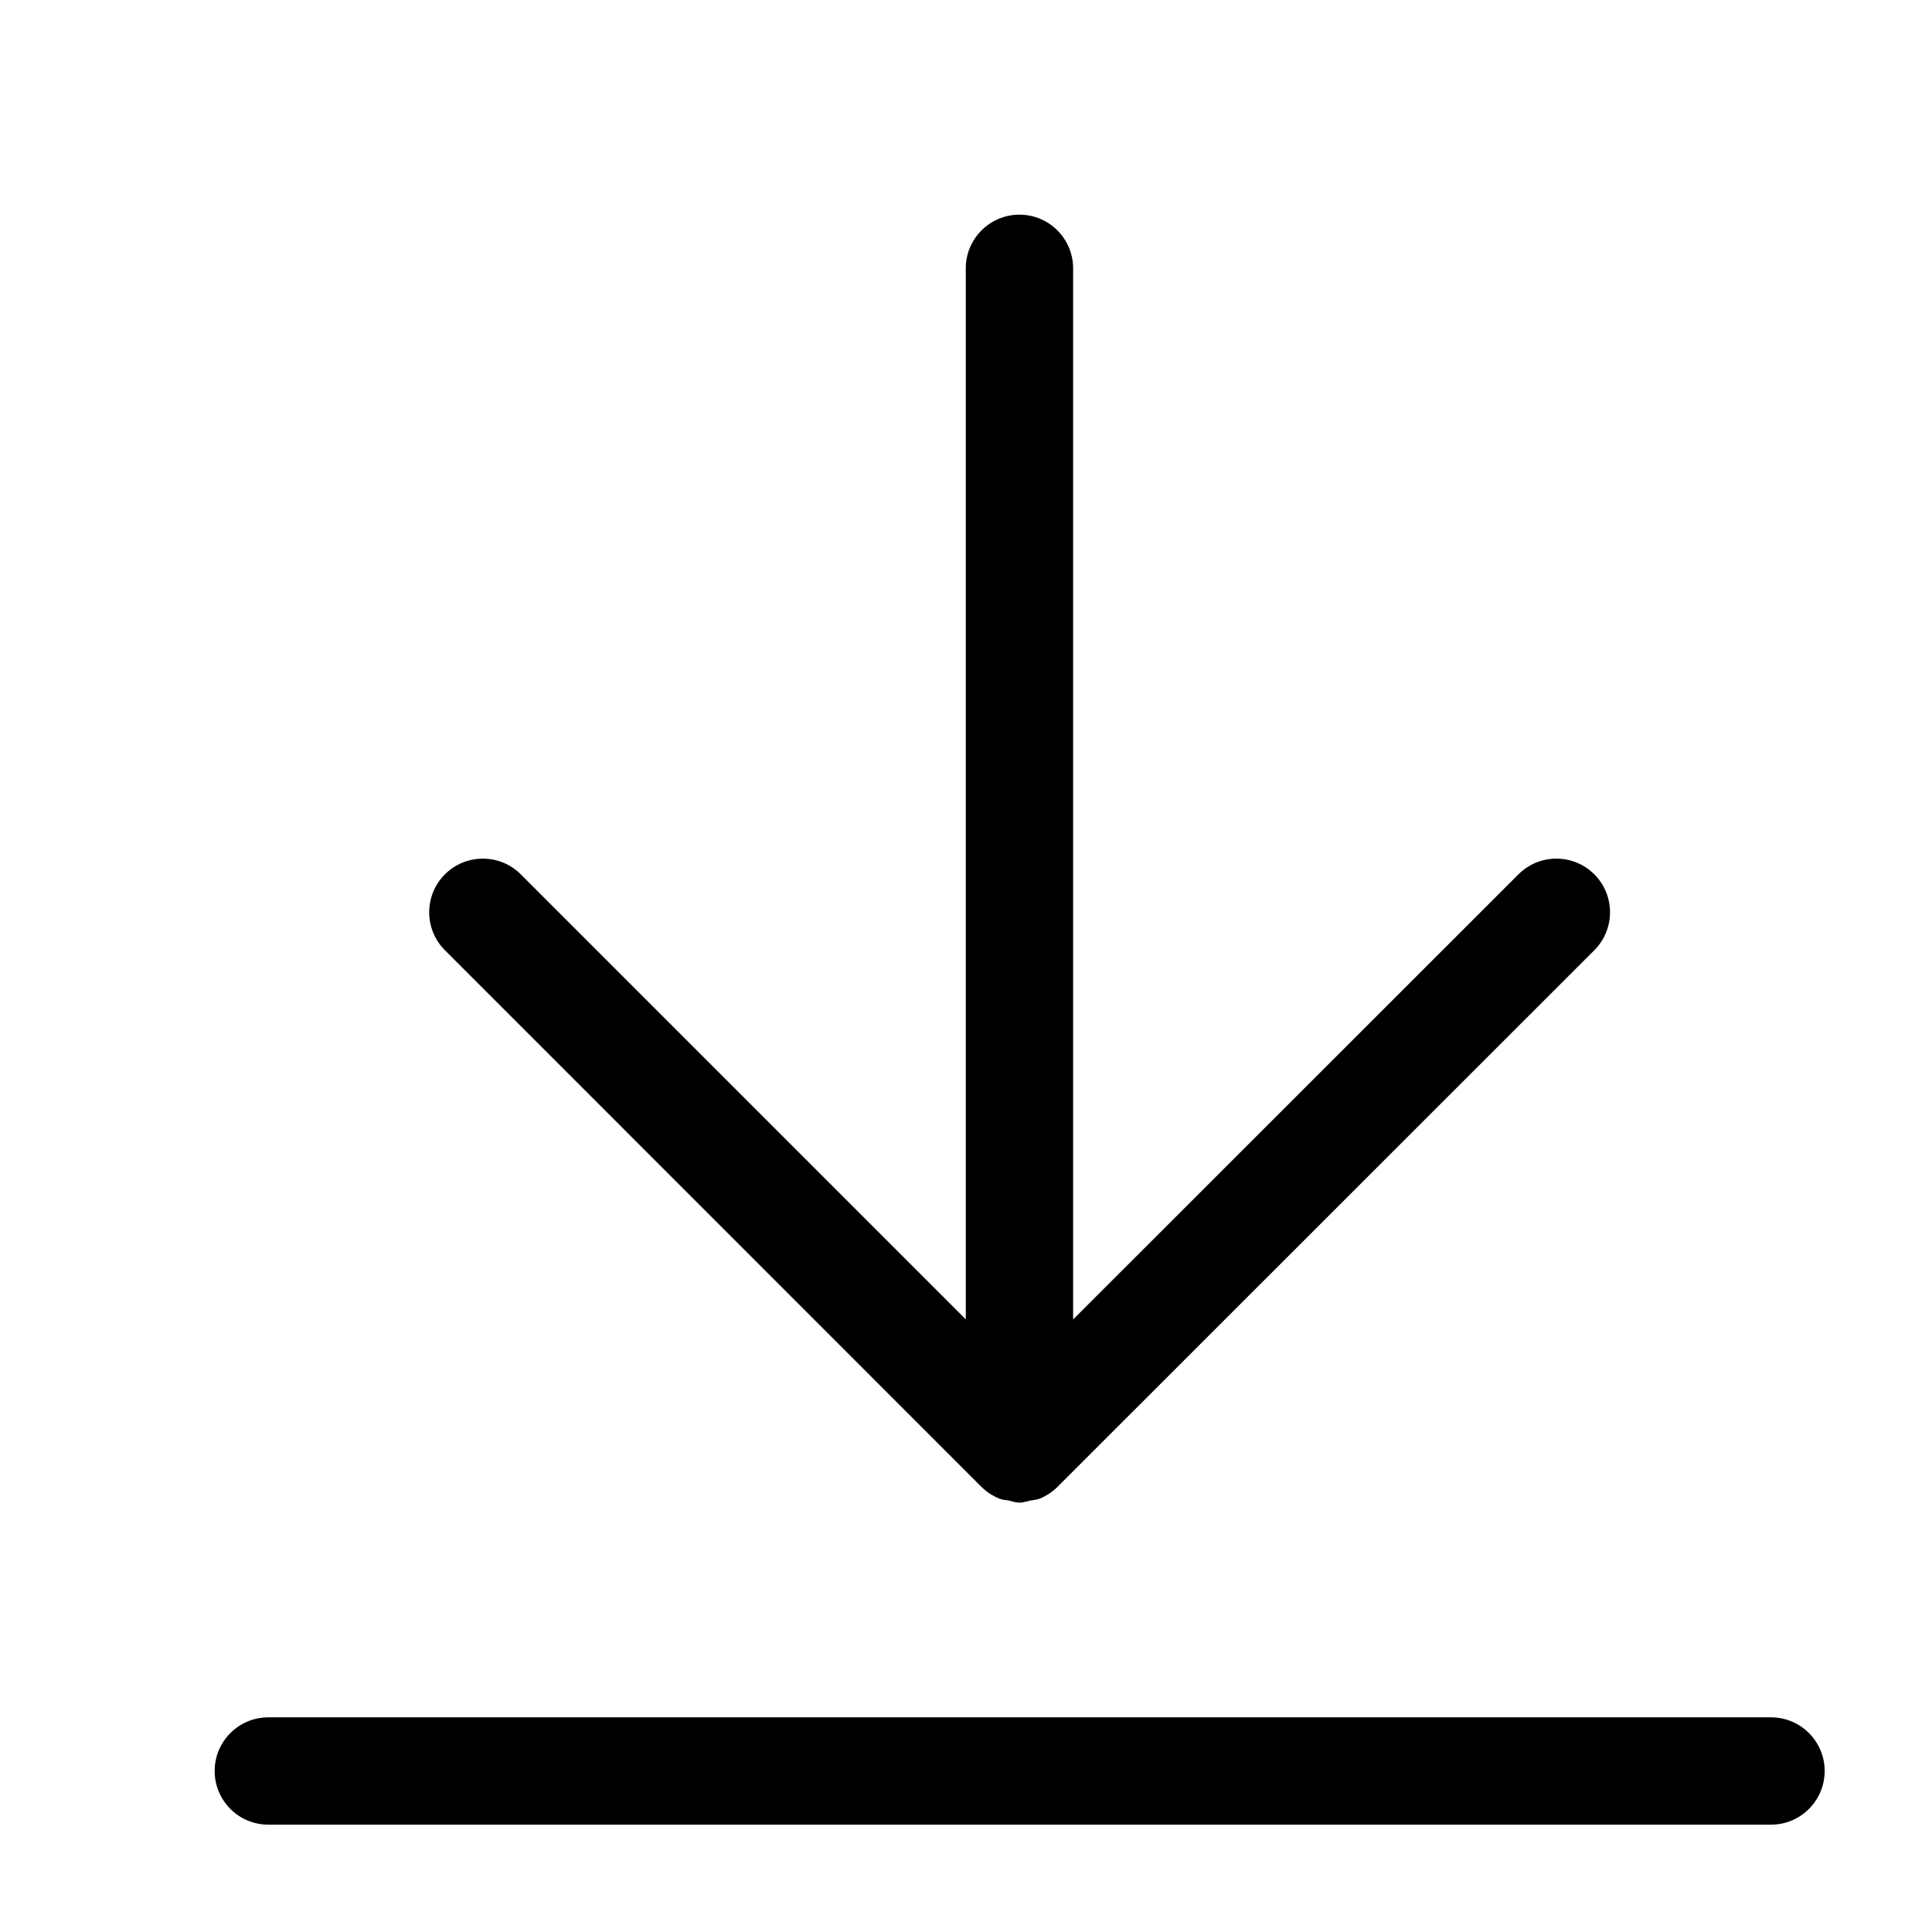
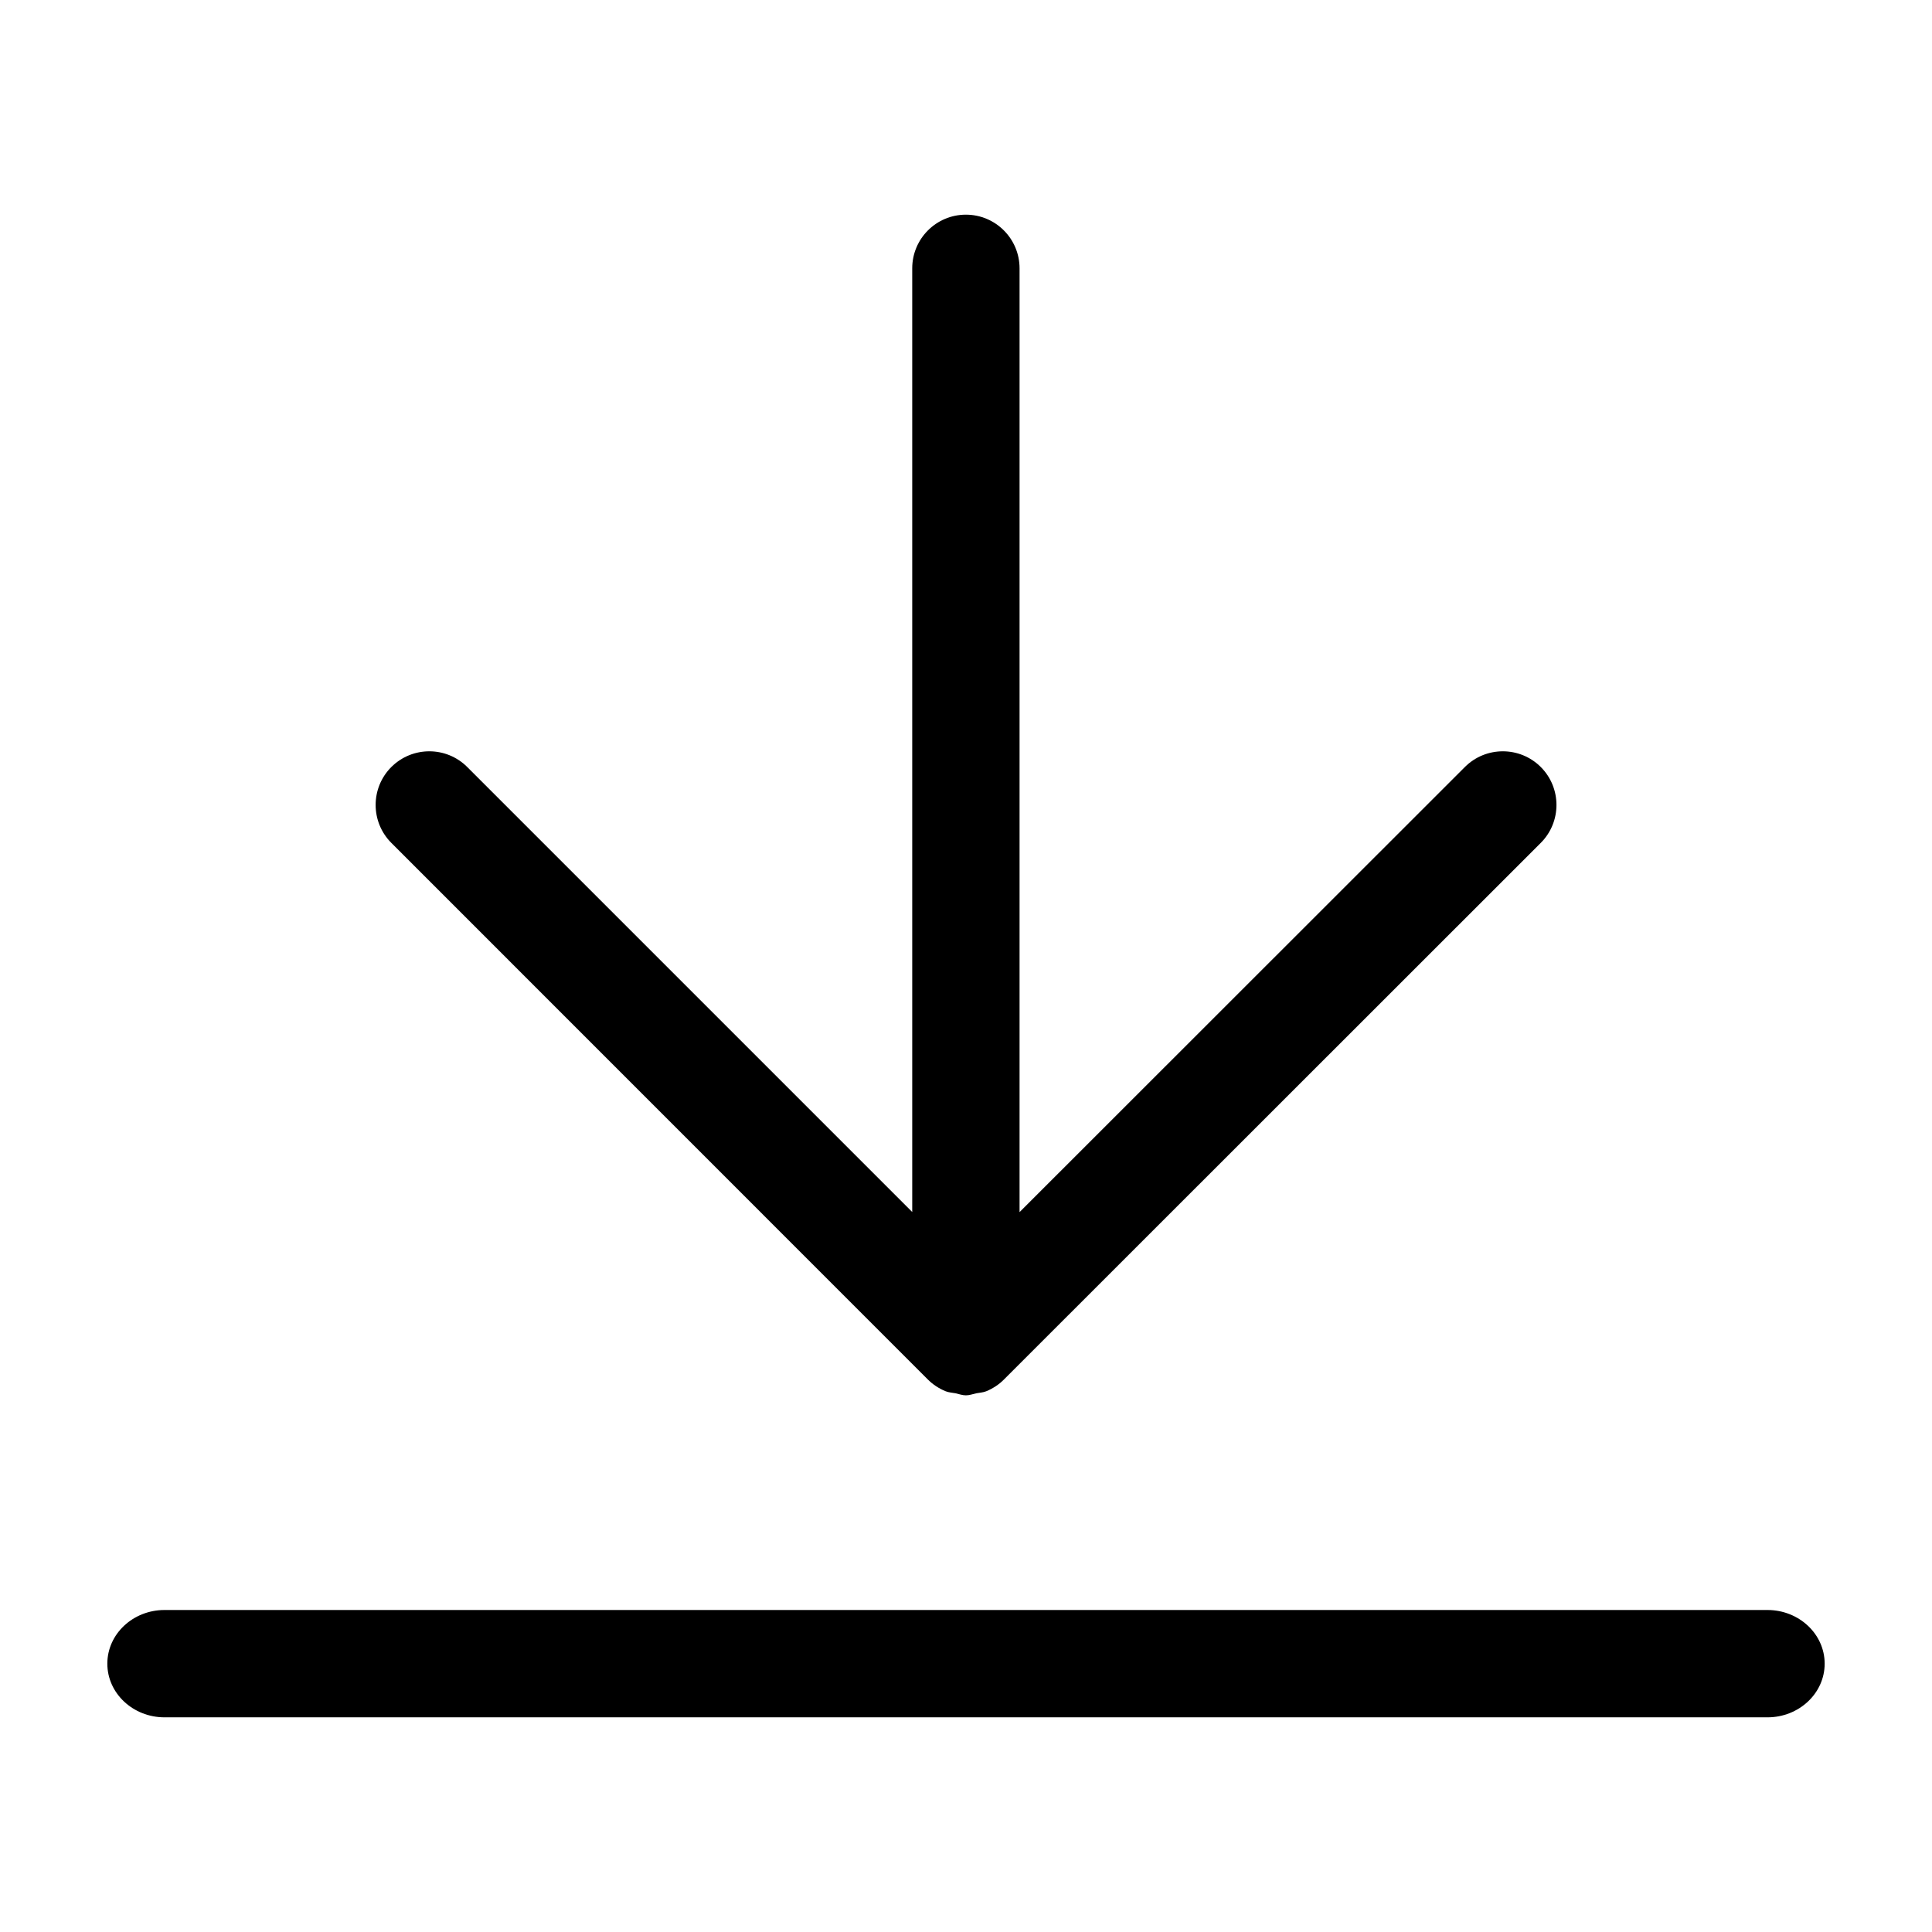
<svg xmlns="http://www.w3.org/2000/svg" width="18" height="18" viewBox="0 0 18 18">
-   <path d="M9.143 13.852l-4.998-4.999c-.195-.195-.195-.512 0-.707.196-.195.512-.195.707 0l4.146 4.146 0-9.792c0-.276.224-.5.5-.5.276 0 .5.224.5.5l0 9.793 4.149-4.147c.195-.195.512-.195.707 0 .195.195.195.512 0 .707l-5.001 4.999c-.046.047-.103.084-.165.11-.03.012-.062.013-.093.019-.033.007-.062.019-.097.019-.034 0-.064-.012-.096-.019-.031-.006-.063-.007-.093-.019-.063-.026-.119-.063-.166-.11zM16.5 16c.276 0 .5.224.5.5 0 .276-.224.5-.5.5l-14 0c-.276 0-.5-.224-.5-.5 0-.276.224-.5.5-.5l14 0z" fill="#000" fill-rule="evenodd" />
+   <path d="M8.644 12.852l-4.998-4.999c-.195-.195-.195-.512 0-.707.196-.195.512-.195.707 0l4.146 4.146 0-8.792c0-.276.224-.5.5-.5.276 0 .5.224.5.5l0 8.793 4.149-4.147c.195-.195.512-.195.707 0 .195.195.195.512 0 .707l-5.001 4.999c-.046.047-.103.084-.165.11-.03.012-.062.013-.093.019-.033.007-.062.019-.097.019-.034 0-.064-.012-.096-.019-.031-.006-.063-.007-.093-.019-.063-.026-.119-.063-.166-.11zM16.467 15c.294 0 .533.224.533.5 0 .276-.239.5-.533.5L1.533 16C1.239 16 1 15.776 1 15.5c0-.276.239-.5.533-.5L16.467 15z" fill="#000" fill-rule="evenodd" />
</svg>
